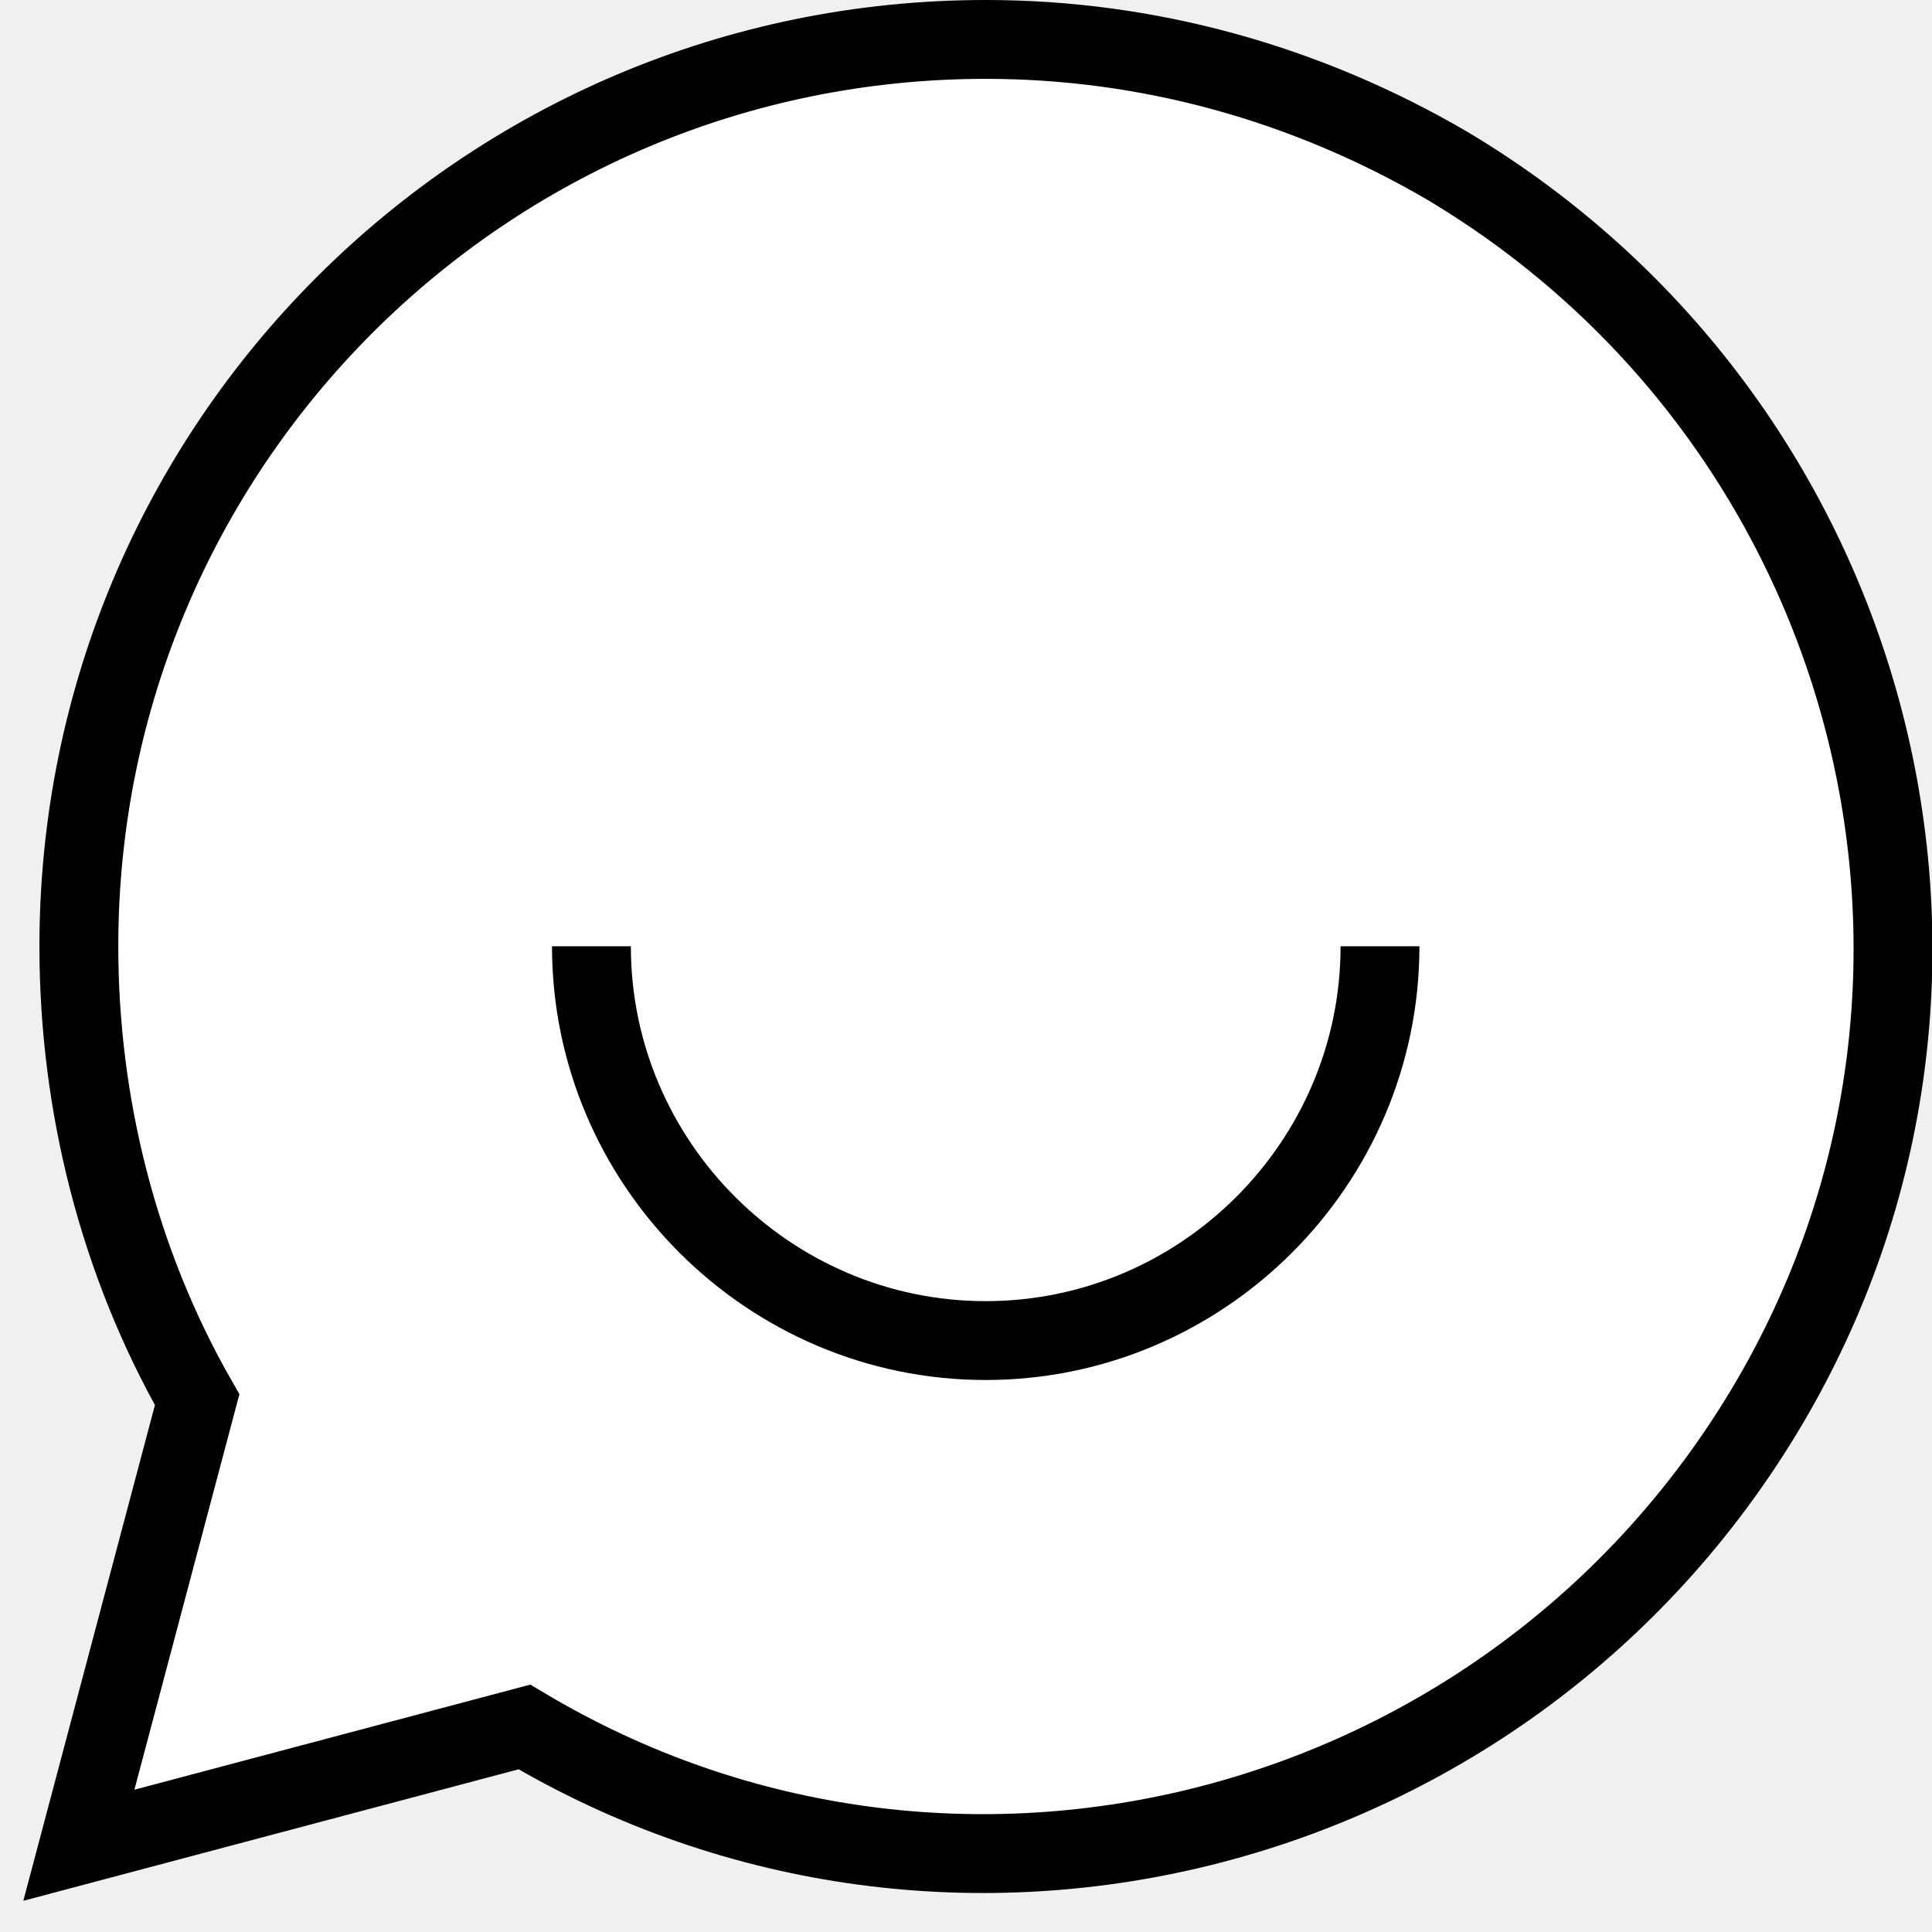
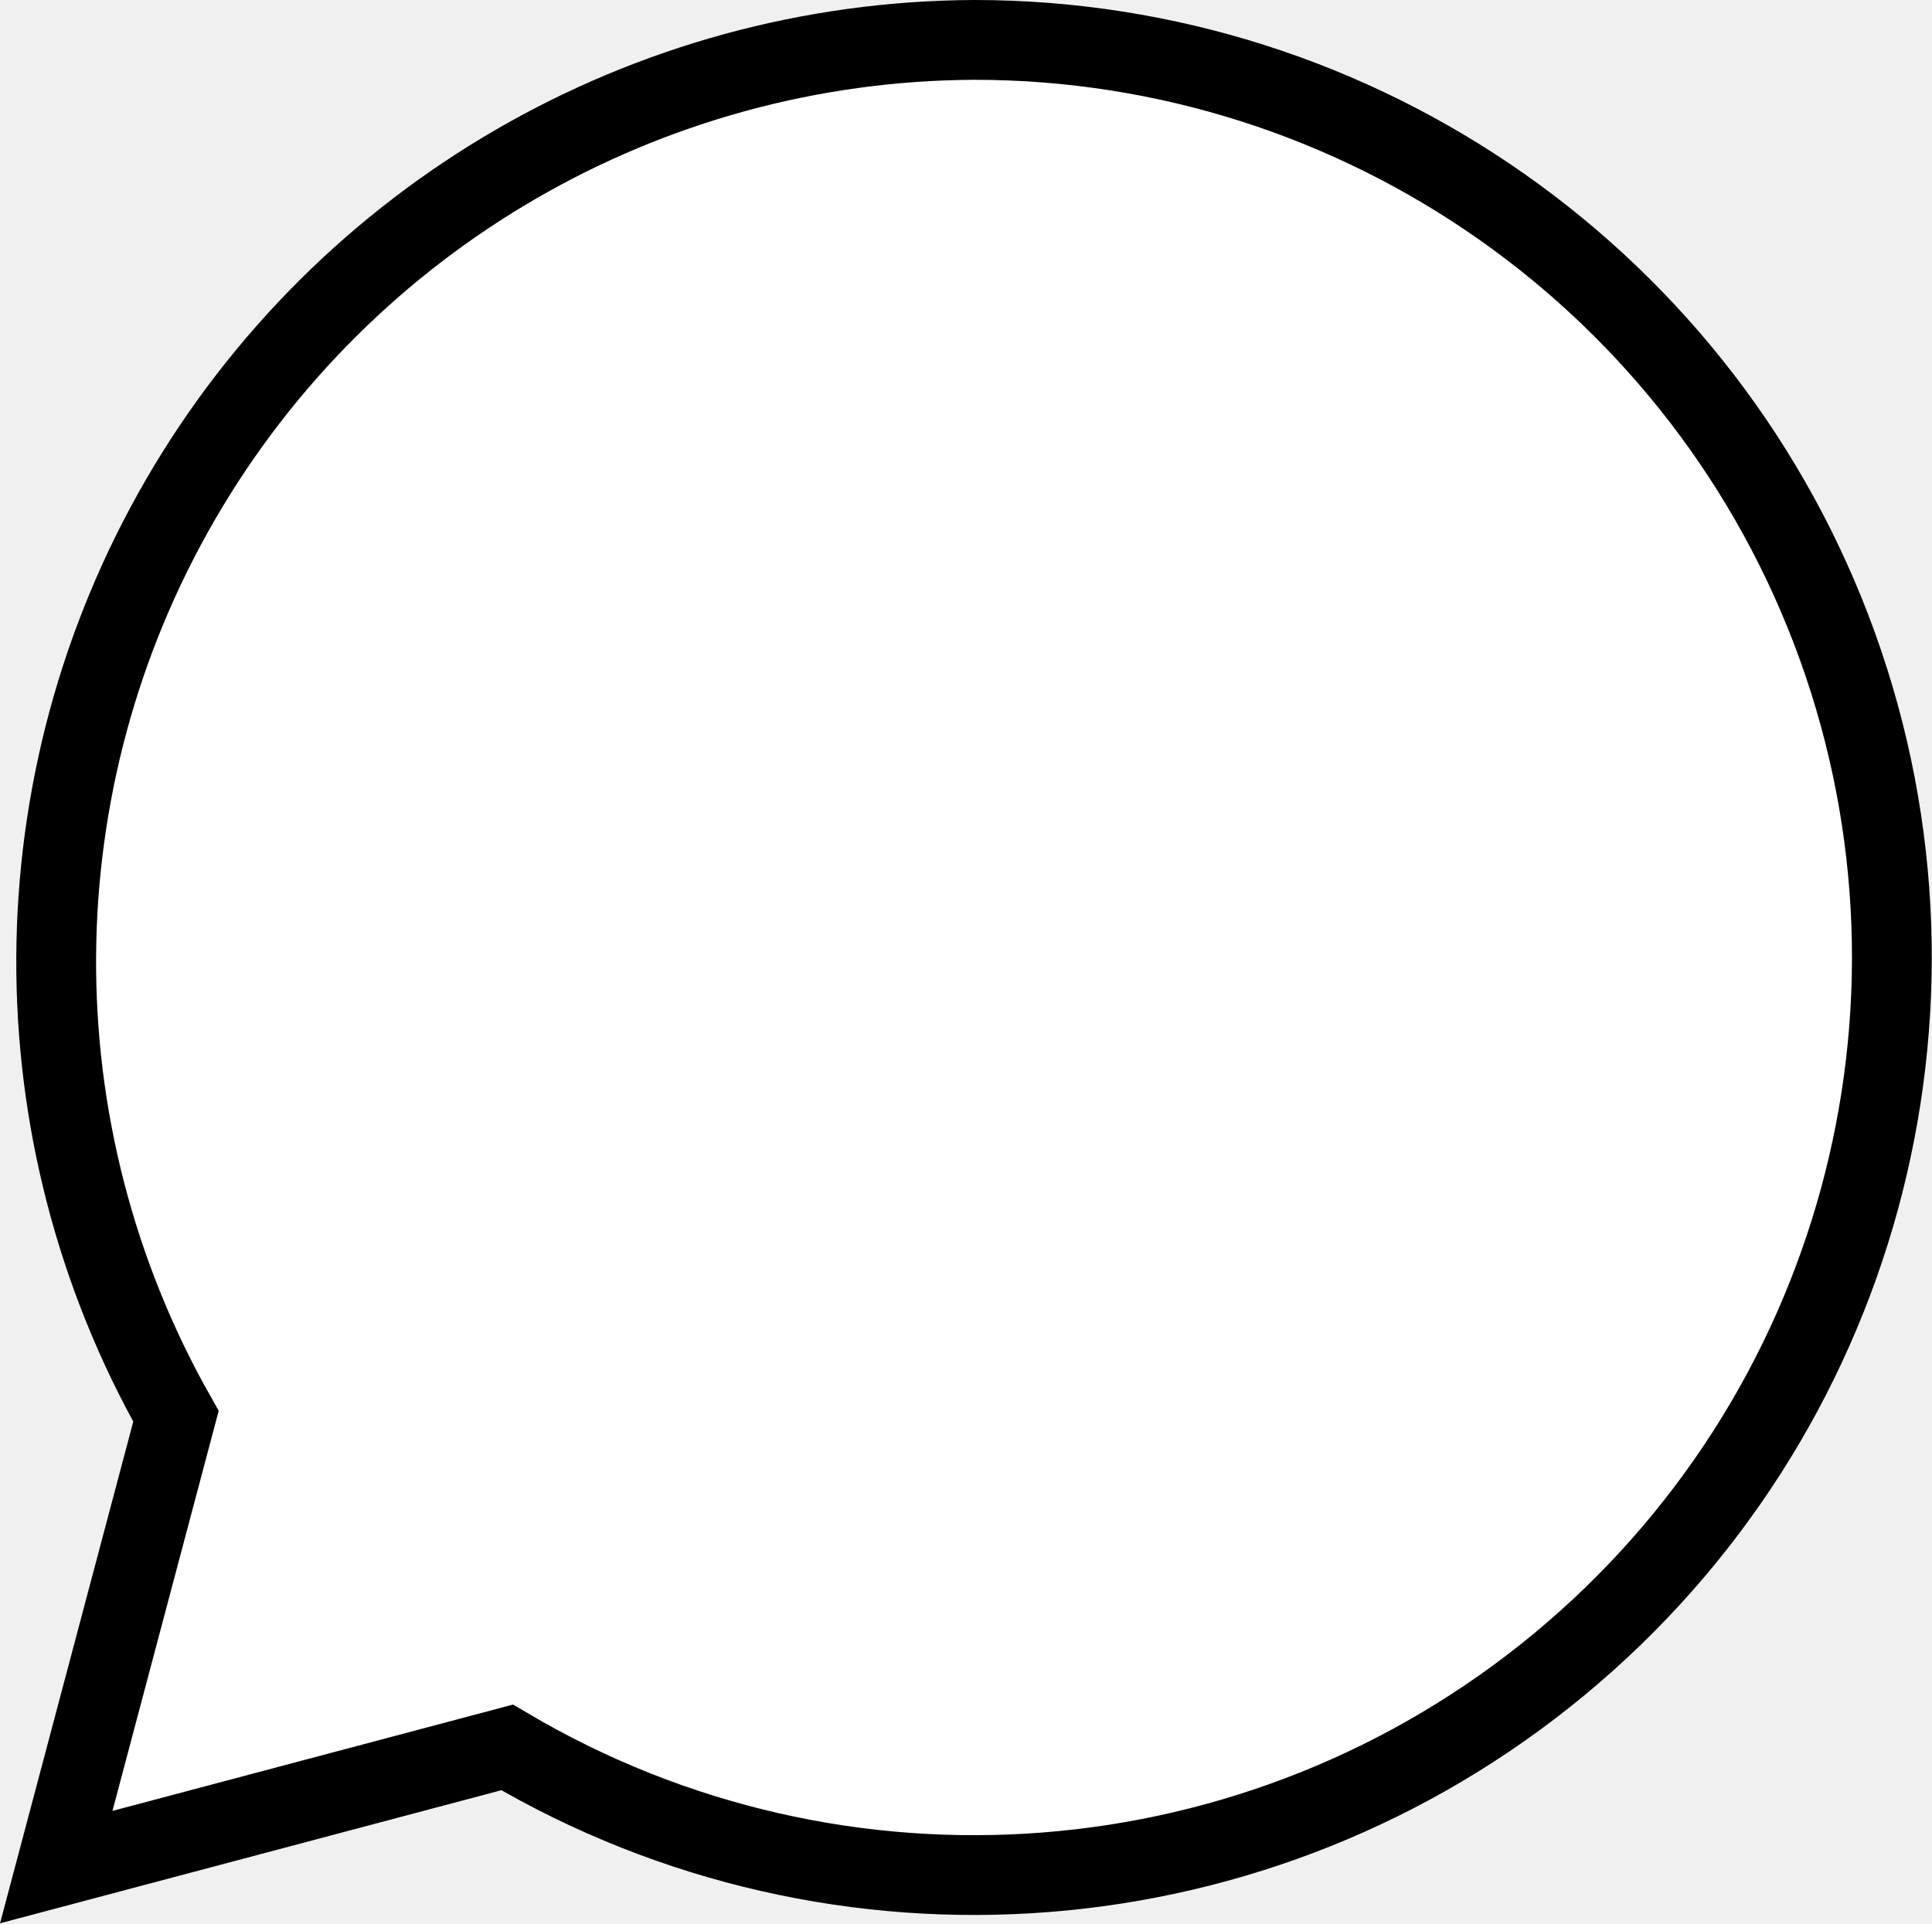
- <svg xmlns="http://www.w3.org/2000/svg" version="1.1" id="Layer_1" x="0px" y="0px" viewBox="0 0 49 49" enable-background="new 0 0 49 49" xml:space="preserve">
+ <svg xmlns="http://www.w3.org/2000/svg" id="Layer_1" data-name="Layer 1" viewBox="0 0 48.42 48.21">
+   <defs>
+     <style>.cls-1{fill:#fff;stroke:#000;stroke-width:2px;}</style>
+   </defs>
  <g id="Page-1">
-     <g id="Group" transform="translate(2, 1)">
-       <path id="Shape" fill="#FFFFFF" stroke="#000000" stroke-width="2" d="M23,0C10.3,0,0,10.3,0,23c0,4,1,8,3,11.5L0,45.8l11.3-3    c10.9,6.5,25,2.8,31.5-8.1s2.8-25-8.1-31.5C31.1,1.1,27.1,0,23,0L23,0z" />
-       <path id="Shape_1_" fill="none" stroke="#000000" stroke-width="2" d="M33,23c0,5.5-4.5,10-10,10s-10-4.5-10-10" />
+     <g id="Group">
+       <path id="Shape" class="cls-1" d="M25,1A23.11,23.11,0,0,0,5,35.5L2,46.8l11.3-3A23,23,0,1,0,25,1Z" transform="translate(-0.59)" />
    </g>
  </g>
</svg>
